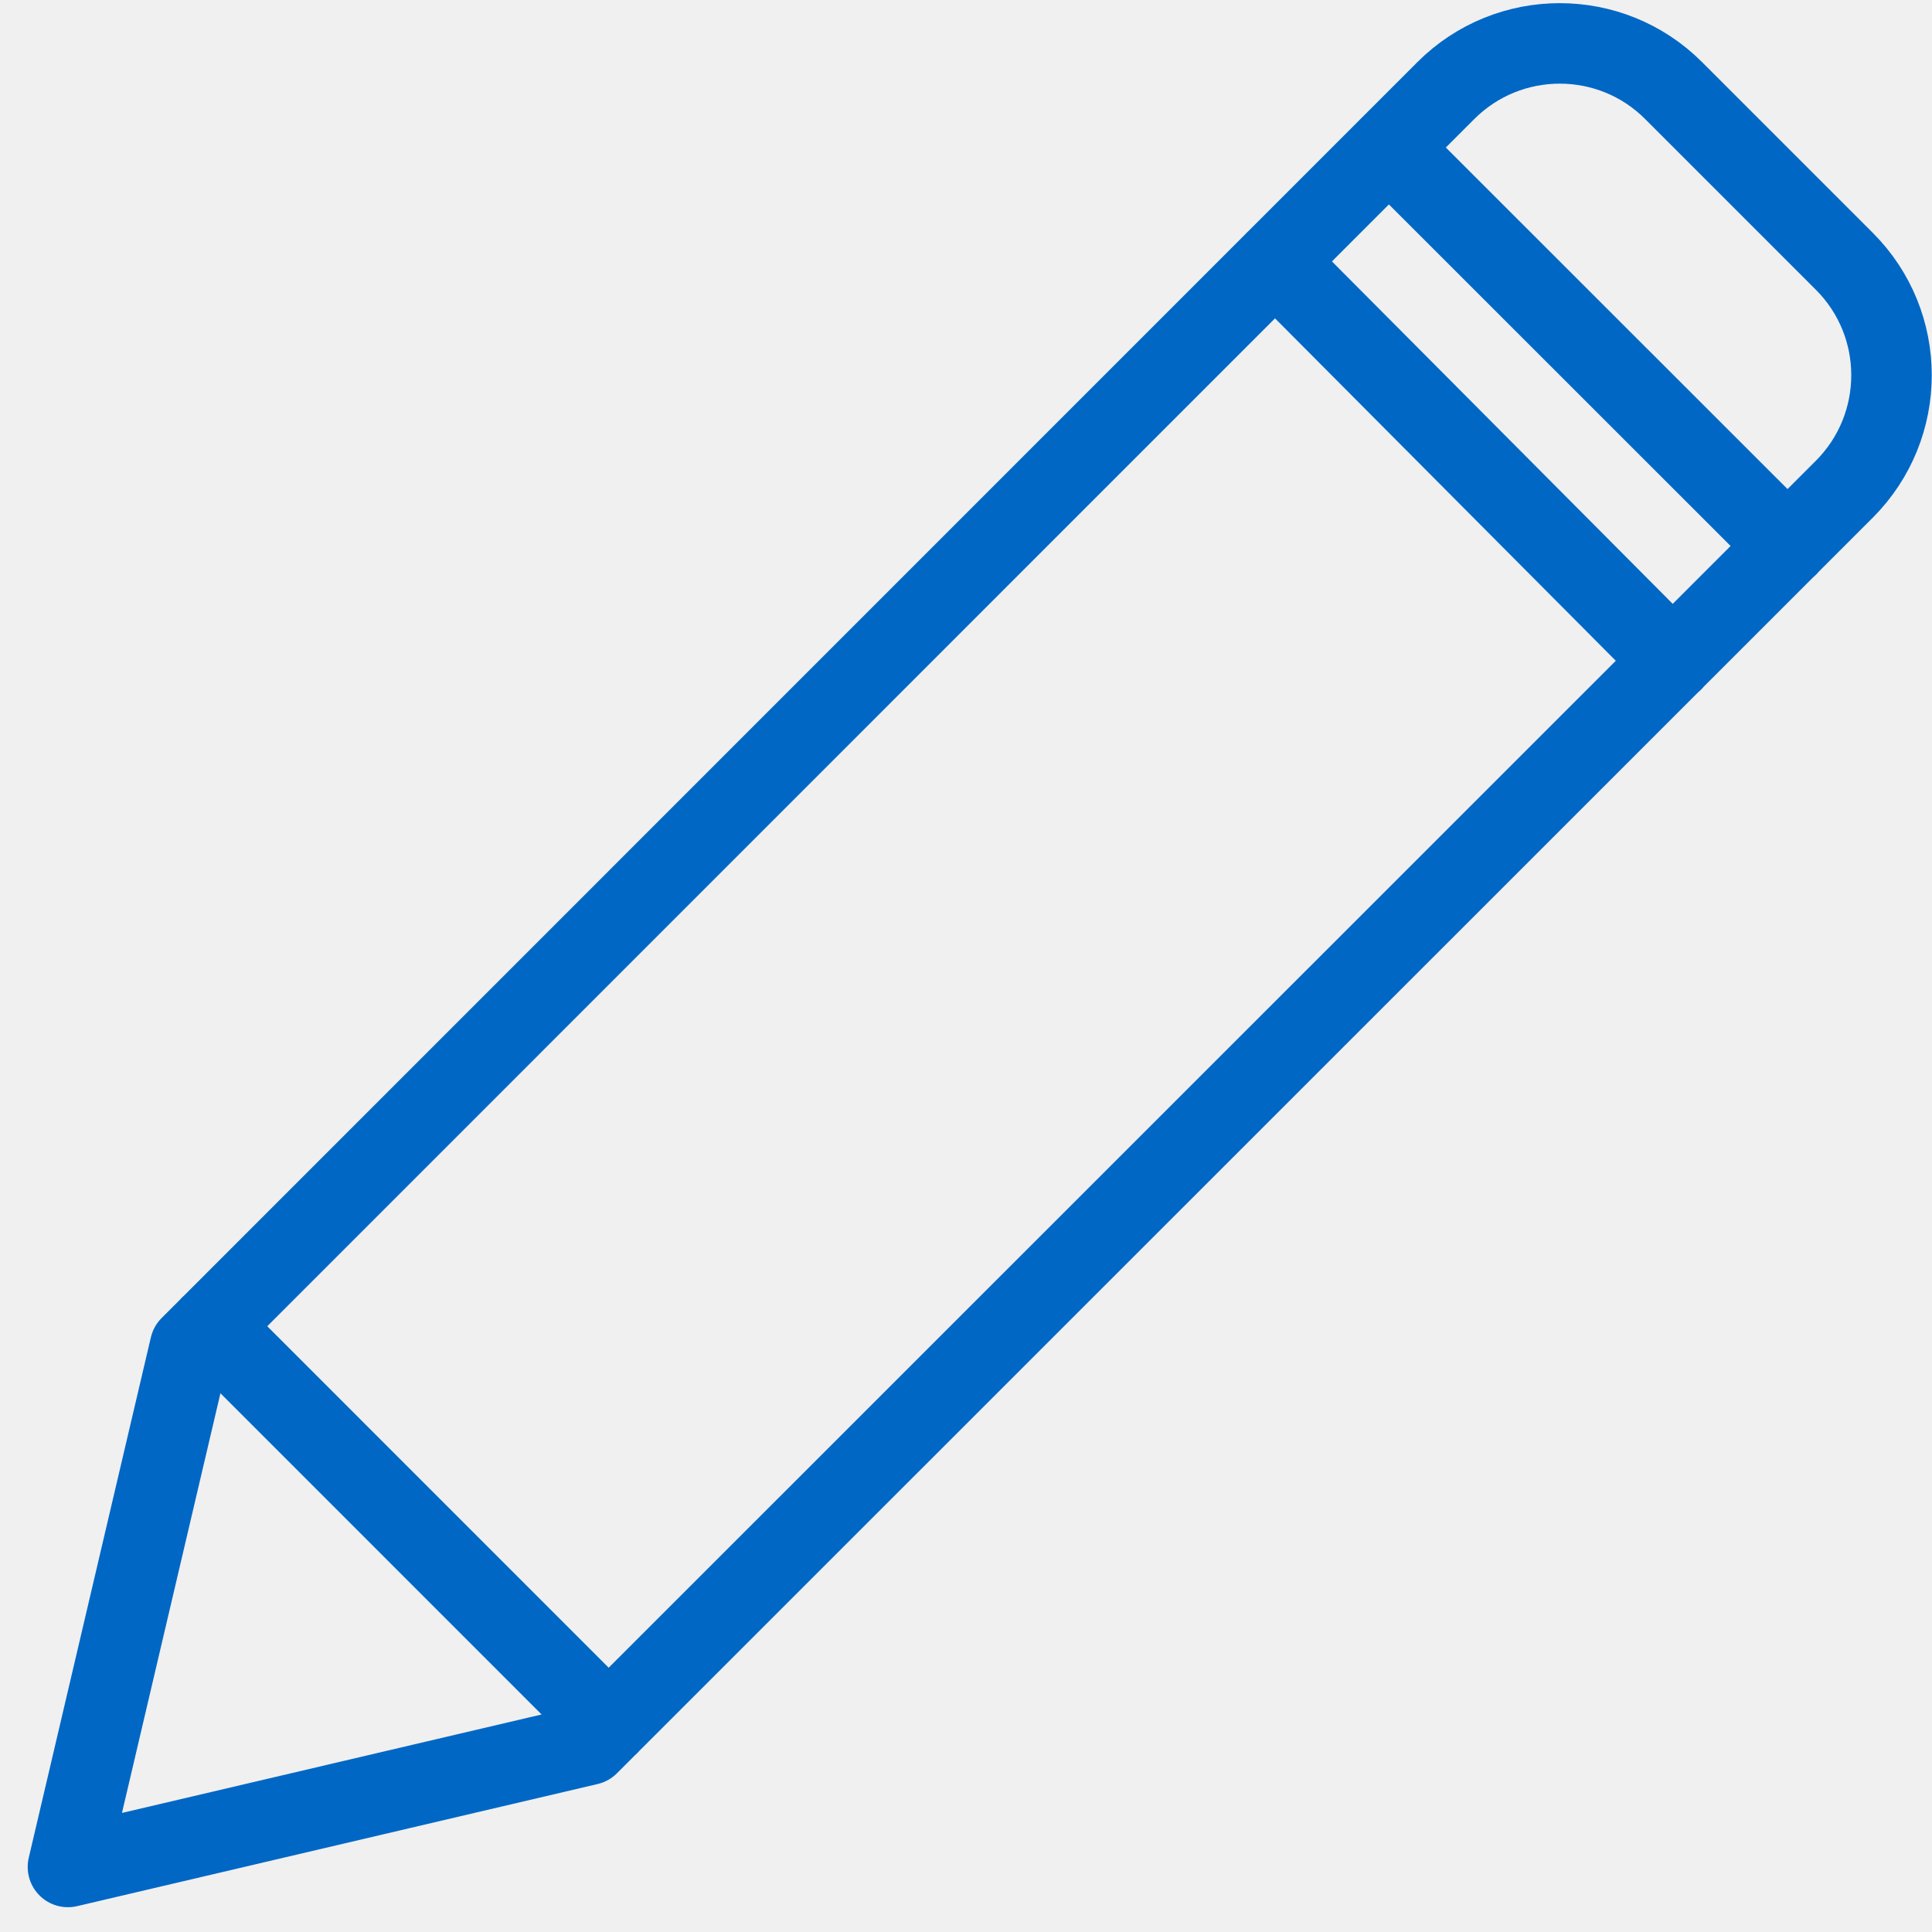
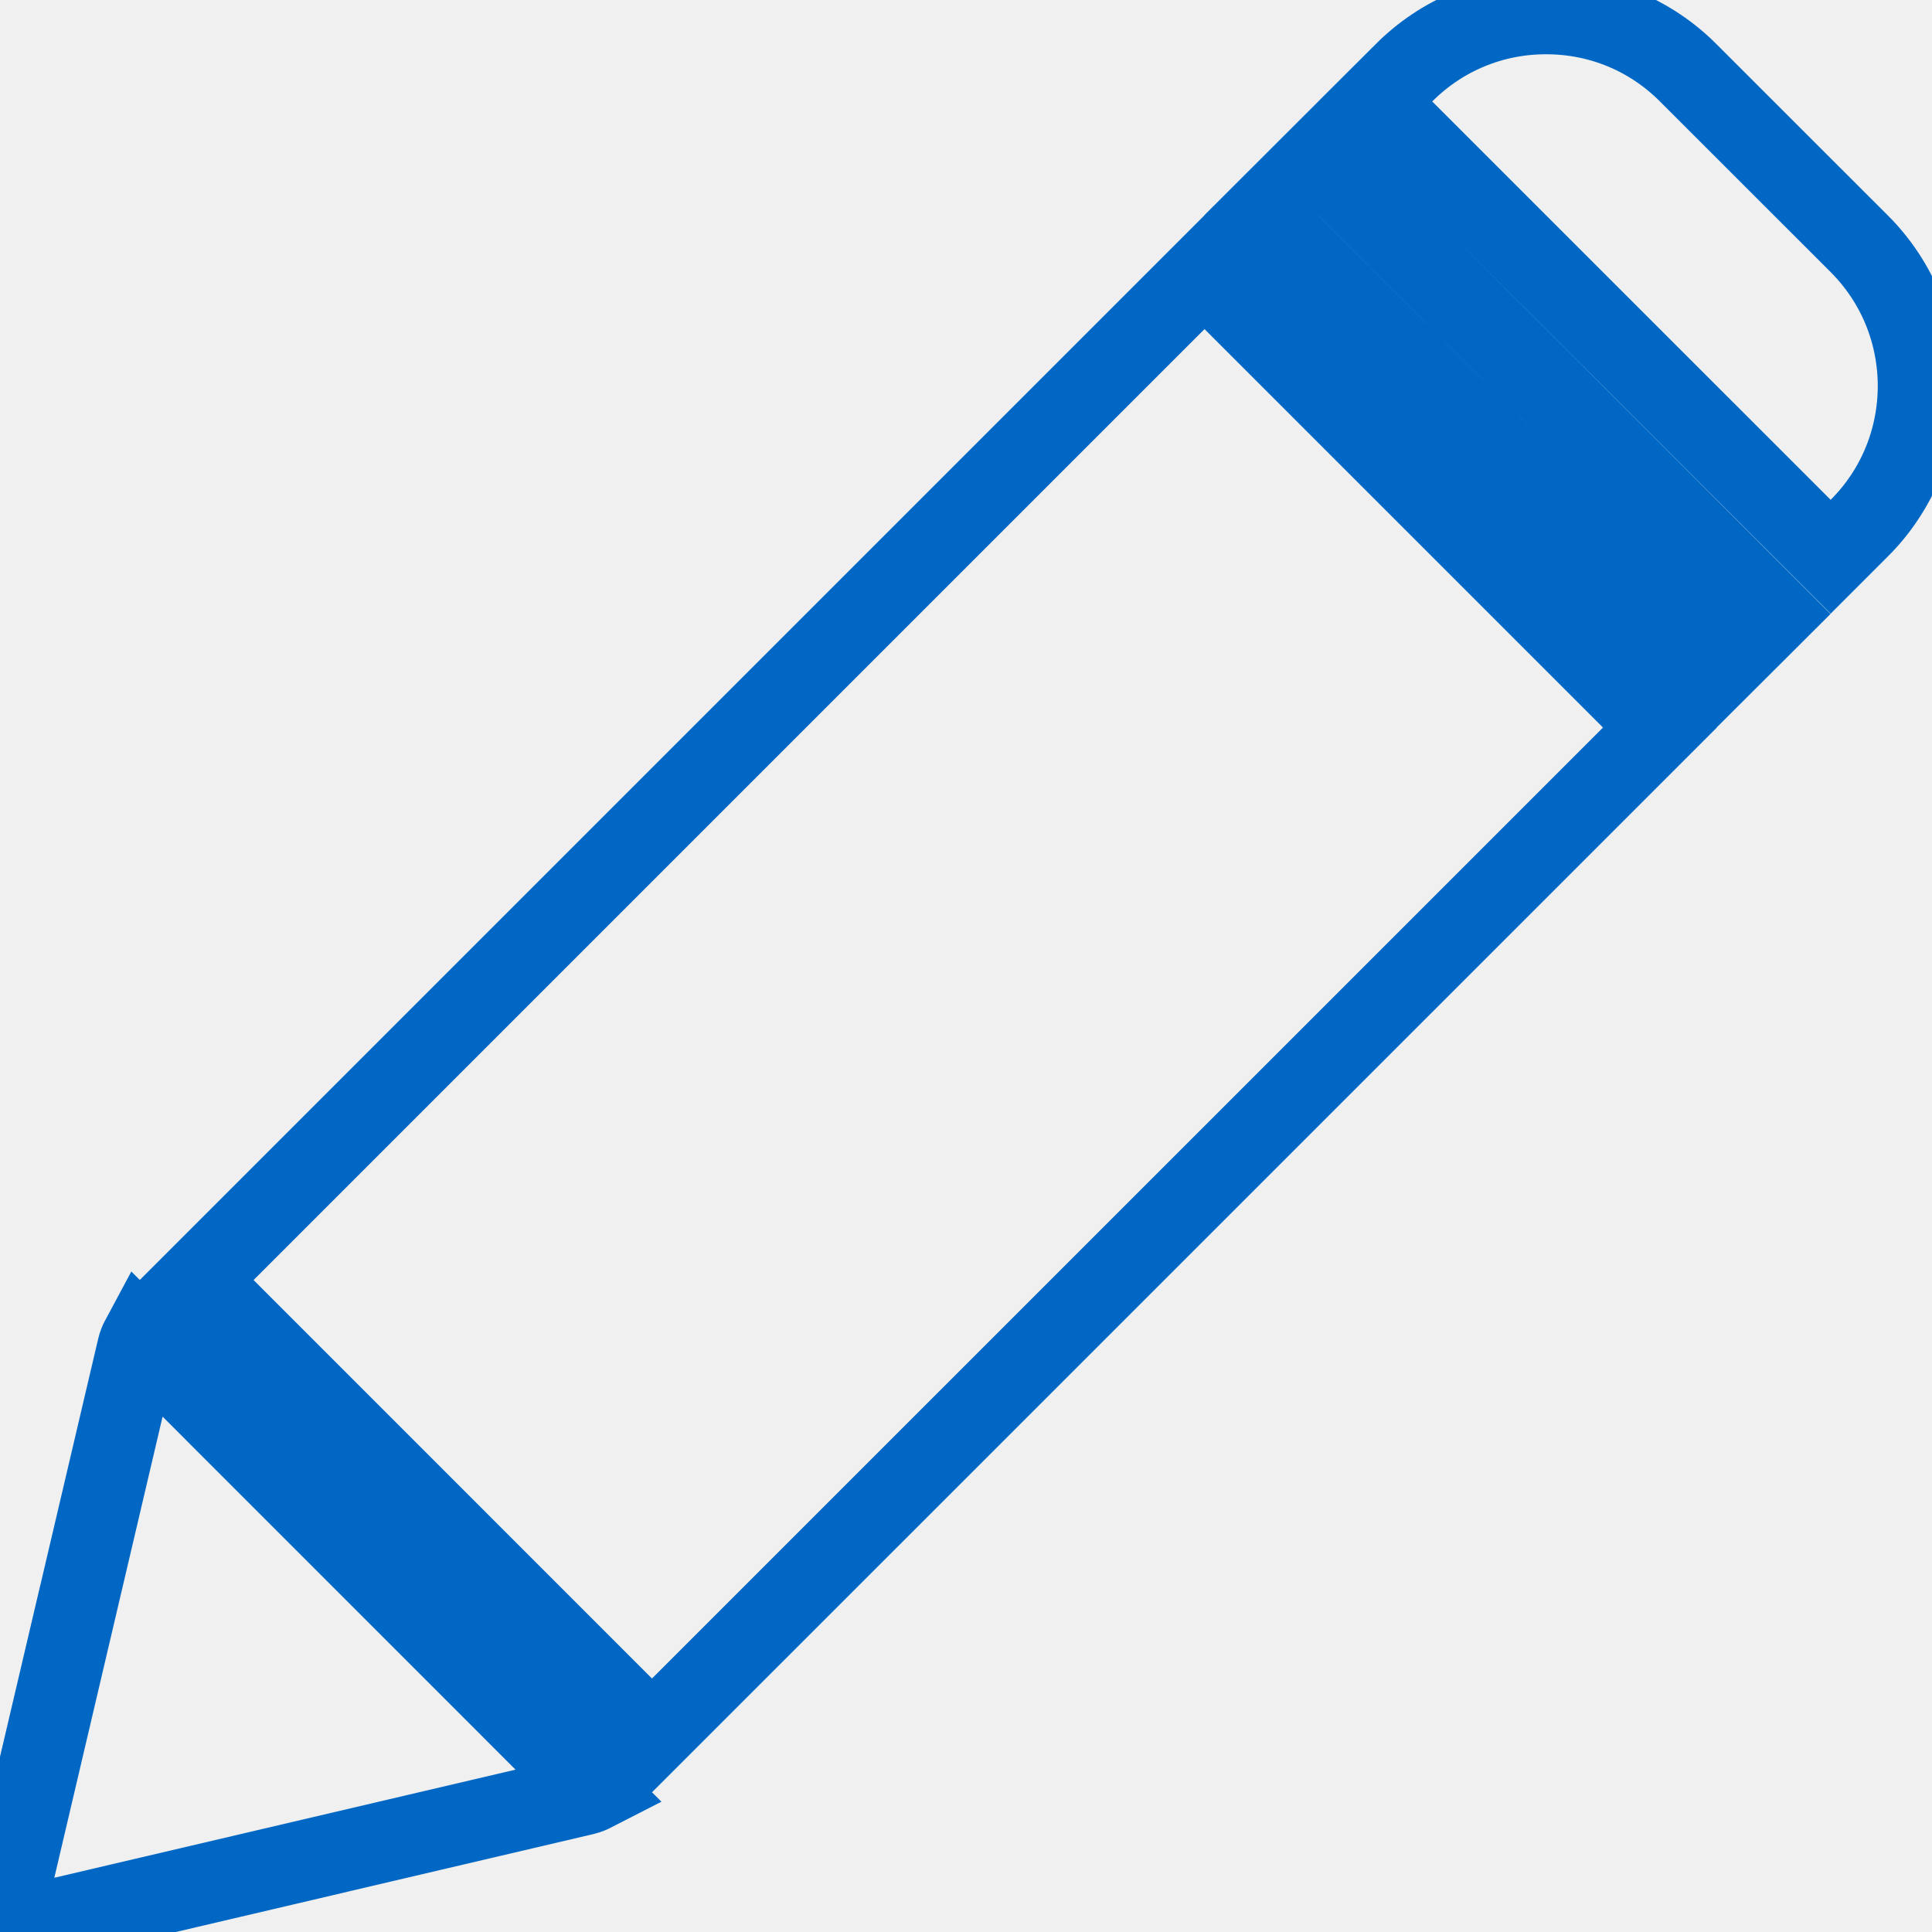
- <svg xmlns="http://www.w3.org/2000/svg" contentScriptType="text/ecmascript" width="14" zoomAndPan="magnify" contentStyleType="text/css" viewBox="0 0 24 24" height="14" preserveAspectRatio="xMidYMid meet" version="1.0">
-   <g fill="none" stroke-miterlimit="10" stroke="#0067C5" stroke-linejoin="round" stroke-linecap="round">
-     <path d="M7.31 21.675l-6.466 1.517 1.517-6.465 15.6-15.602c.781-.781 2.049-.781 2.829 0l2.122 2.122c.78.781.78 2.046 0 2.829l-15.602 15.599zM22.207 6.784l-4.954-4.952M20.78 8.211l-4.941-4.965M7.562 21.425l-4.95-4.951" />
+ <svg xmlns="http://www.w3.org/2000/svg" xmlns:xlink="http://www.w3.org/1999/xlink" width="24px" height="24px" viewBox="0 0 24 24" version="1.1">
+   <defs>
+     <path d="M1.753,16.624 L7.378,22.25 C7.339,22.27 7.299,22.287 7.256,22.297 L7.256,22.297 L0.789,23.813 C0.613,23.854 0.44,23.799 0.321,23.68 C0.199,23.557 0.148,23.38 0.188,23.212 L0.188,23.212 L1.706,16.747 C1.716,16.704 1.732,16.663 1.753,16.624 L1.753,16.624 Z M14.963,3.381 L20.62,9.038 L8.099,21.558 L2.443,15.901 L14.963,3.381 Z M16.377,1.966 L22.032,7.626 L21.324,8.332 L15.669,2.673 L16.377,1.966 Z M19.206,0.174 C19.874,0.174 20.502,0.433 20.974,0.907 L20.974,0.907 L23.095,3.027 C24.07,4.002 24.07,5.588 23.095,6.562 L23.095,6.562 L22.741,6.916 L17.084,1.26 L17.438,0.907 C17.91,0.434 18.538,0.174 19.206,0.174 Z" id="path-1" />
+   </defs>
+   <g id="symbol" stroke="#0067C5" stroke-width="1" fill="none">
+     <g id="Oversikten-/-veiledergrupper-/-smal-åpen-v2-valgt---hover-edit" transform="translate(-220, -94)">
+       <g id="Group-4" transform="translate(15, 57)">
+         <g id="FILL/edition/-pencil-2" transform="translate(205, 37)">
+           <mask id="mask-2" fill="white">
+             <use xlink:href="#path-1" />
+           </mask>
+           <use id="Mask" fill="none" fill-rule="nonzero" xlink:href="#path-1" />
+           <g id="pen" stroke-width="1" fill-rule="evenodd" mask="url(#mask-2)" fill="none">
+             <g transform="translate(12, 12) scale(1, -1) translate(-12, -12) " id="Rectangle-3">
+               <rect x="0" y="0" width="24" height="24" />
+             </g>
+           </g>
+         </g>
+       </g>
+     </g>
  </g>
</svg>
